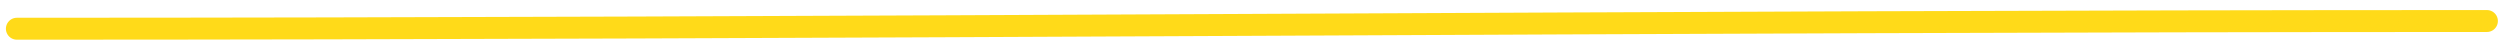
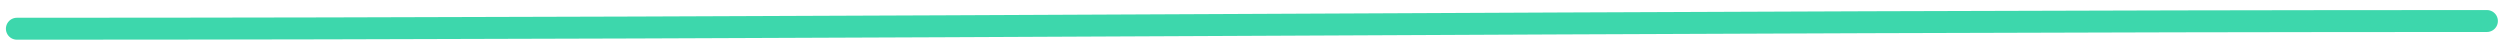
<svg xmlns="http://www.w3.org/2000/svg" width="228" height="4" viewBox="0 0 228 4" fill="none">
-   <path d="M1.538 2.619C76.633 2.619 151.728 1.917 226.807 1.917" stroke="#FFDA19" stroke-width="2" stroke-linecap="round" stroke-linejoin="round" />
+   <path d="M1.538 2.619C76.633 2.619 151.728 1.917 226.807 1.917" stroke="#3DD7AC" stroke-width="2" stroke-linecap="round" stroke-linejoin="round" />
</svg>
